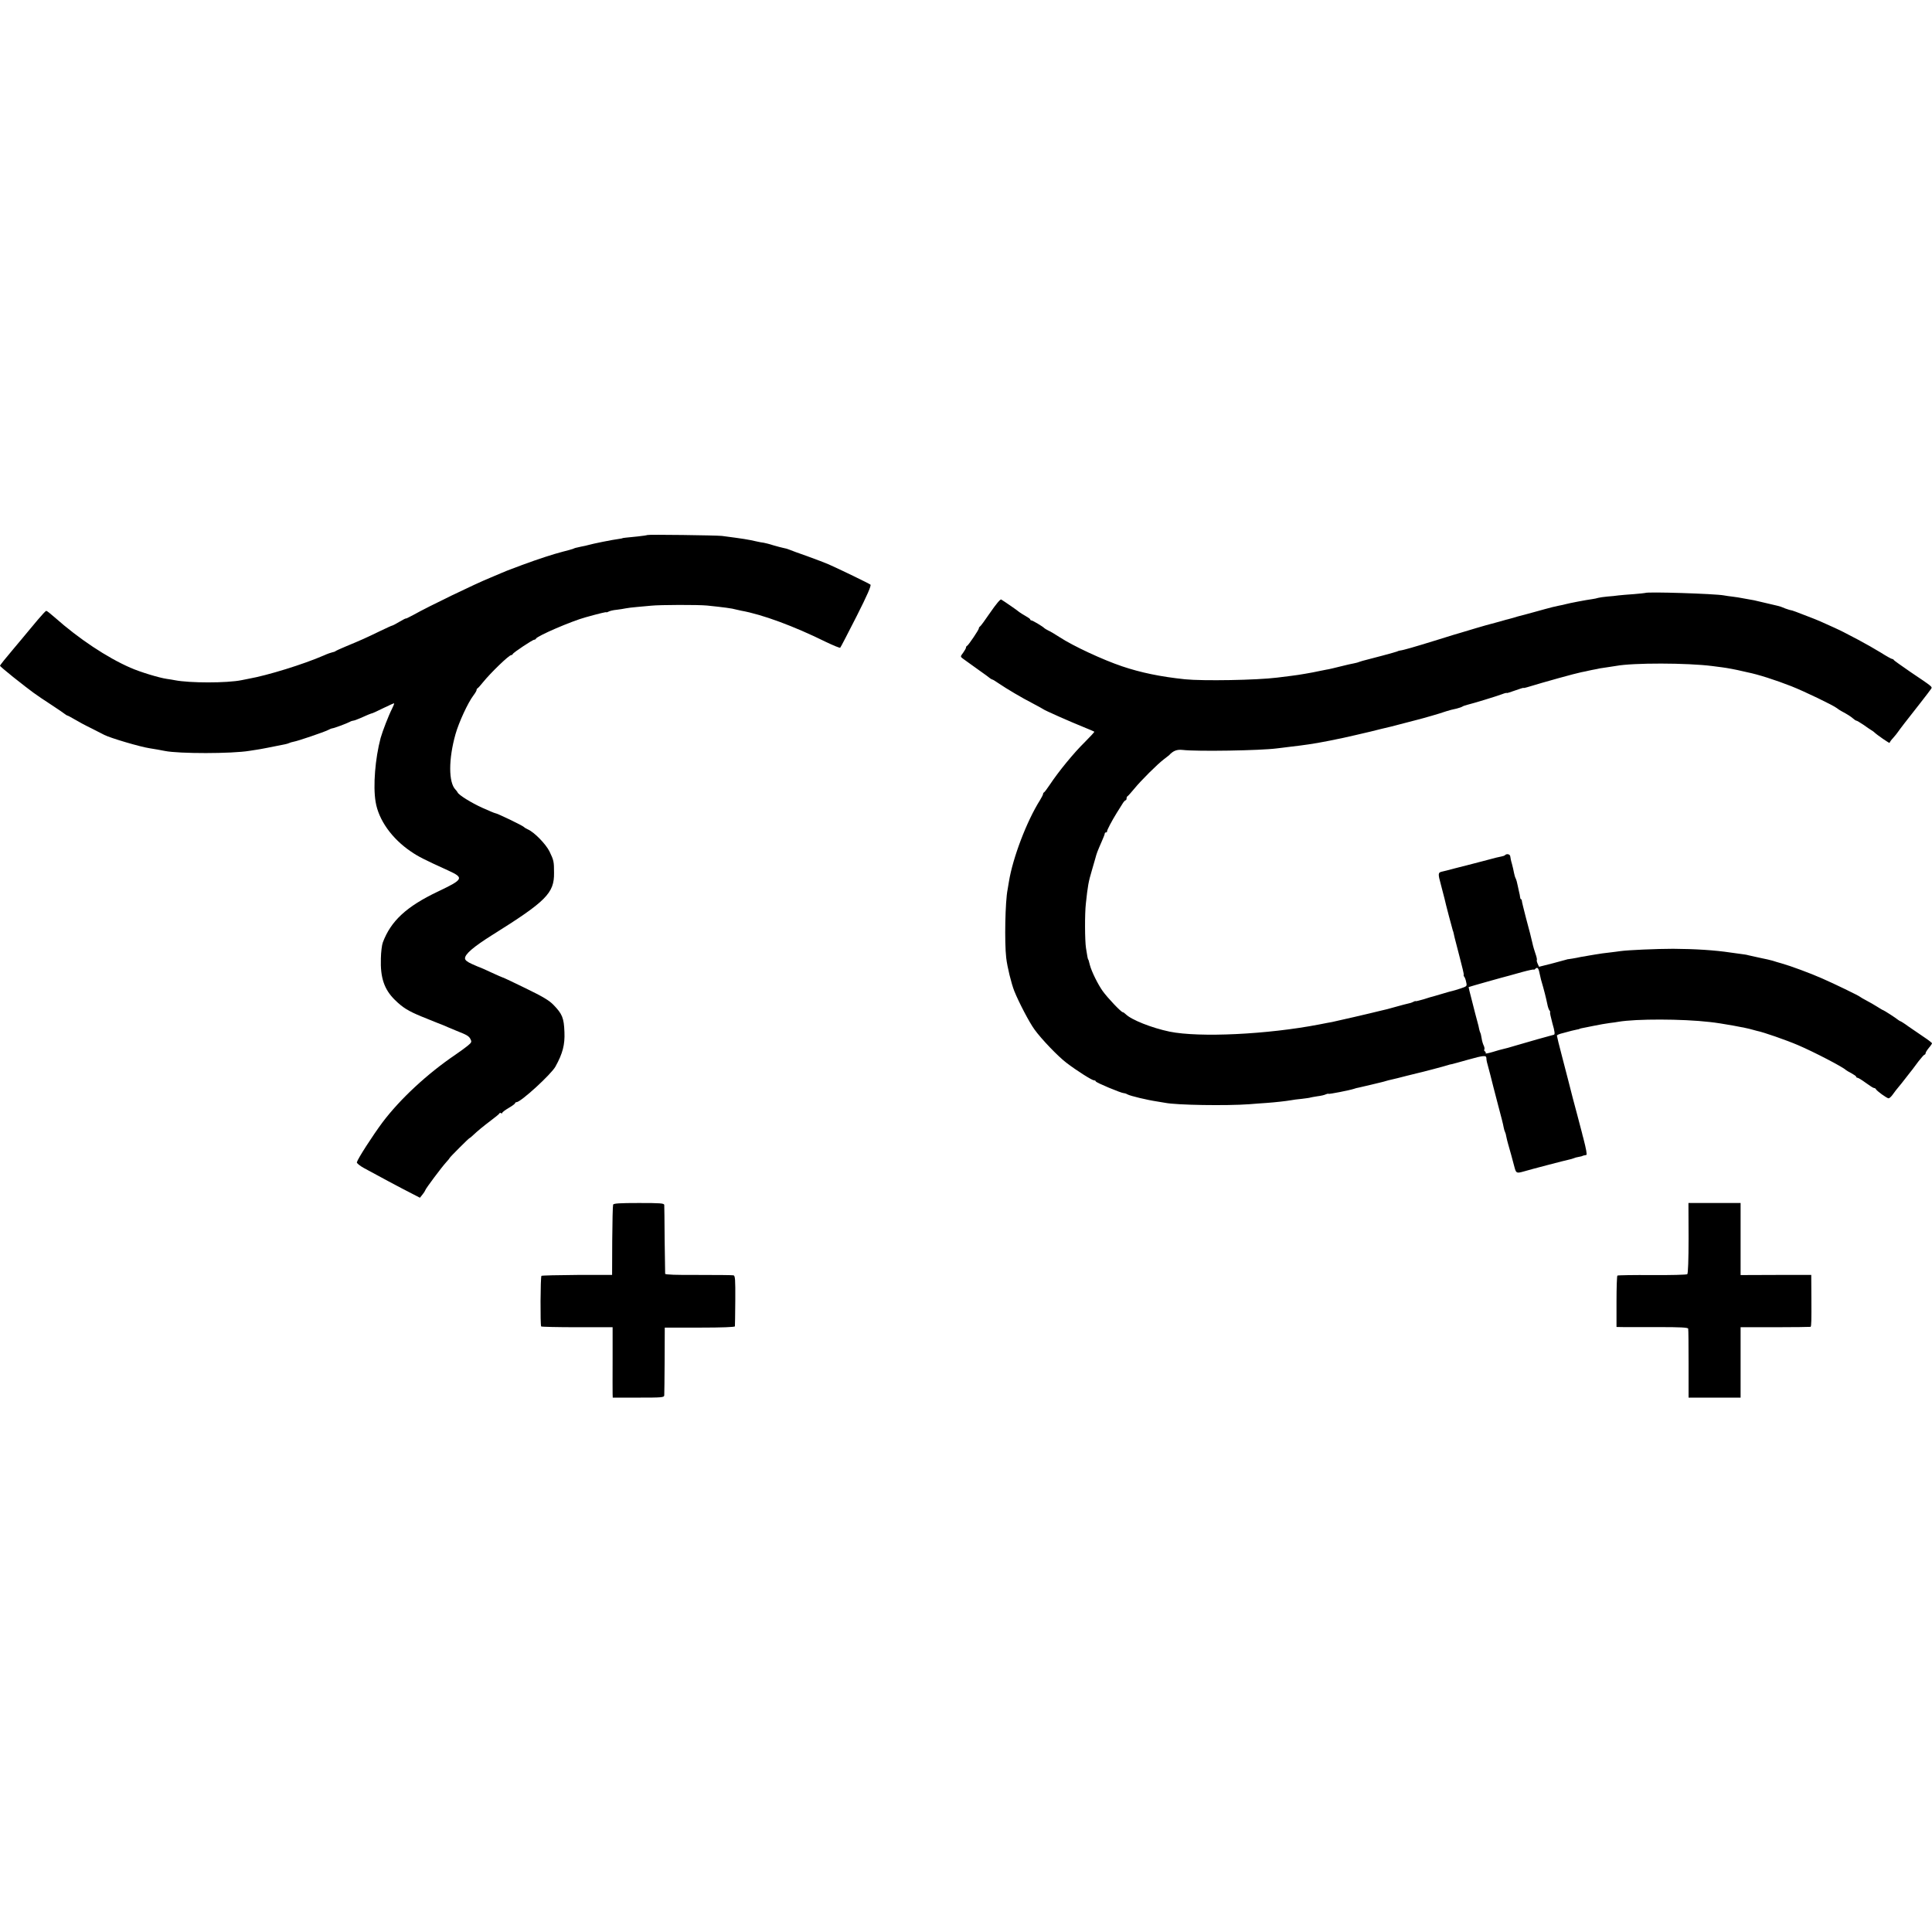
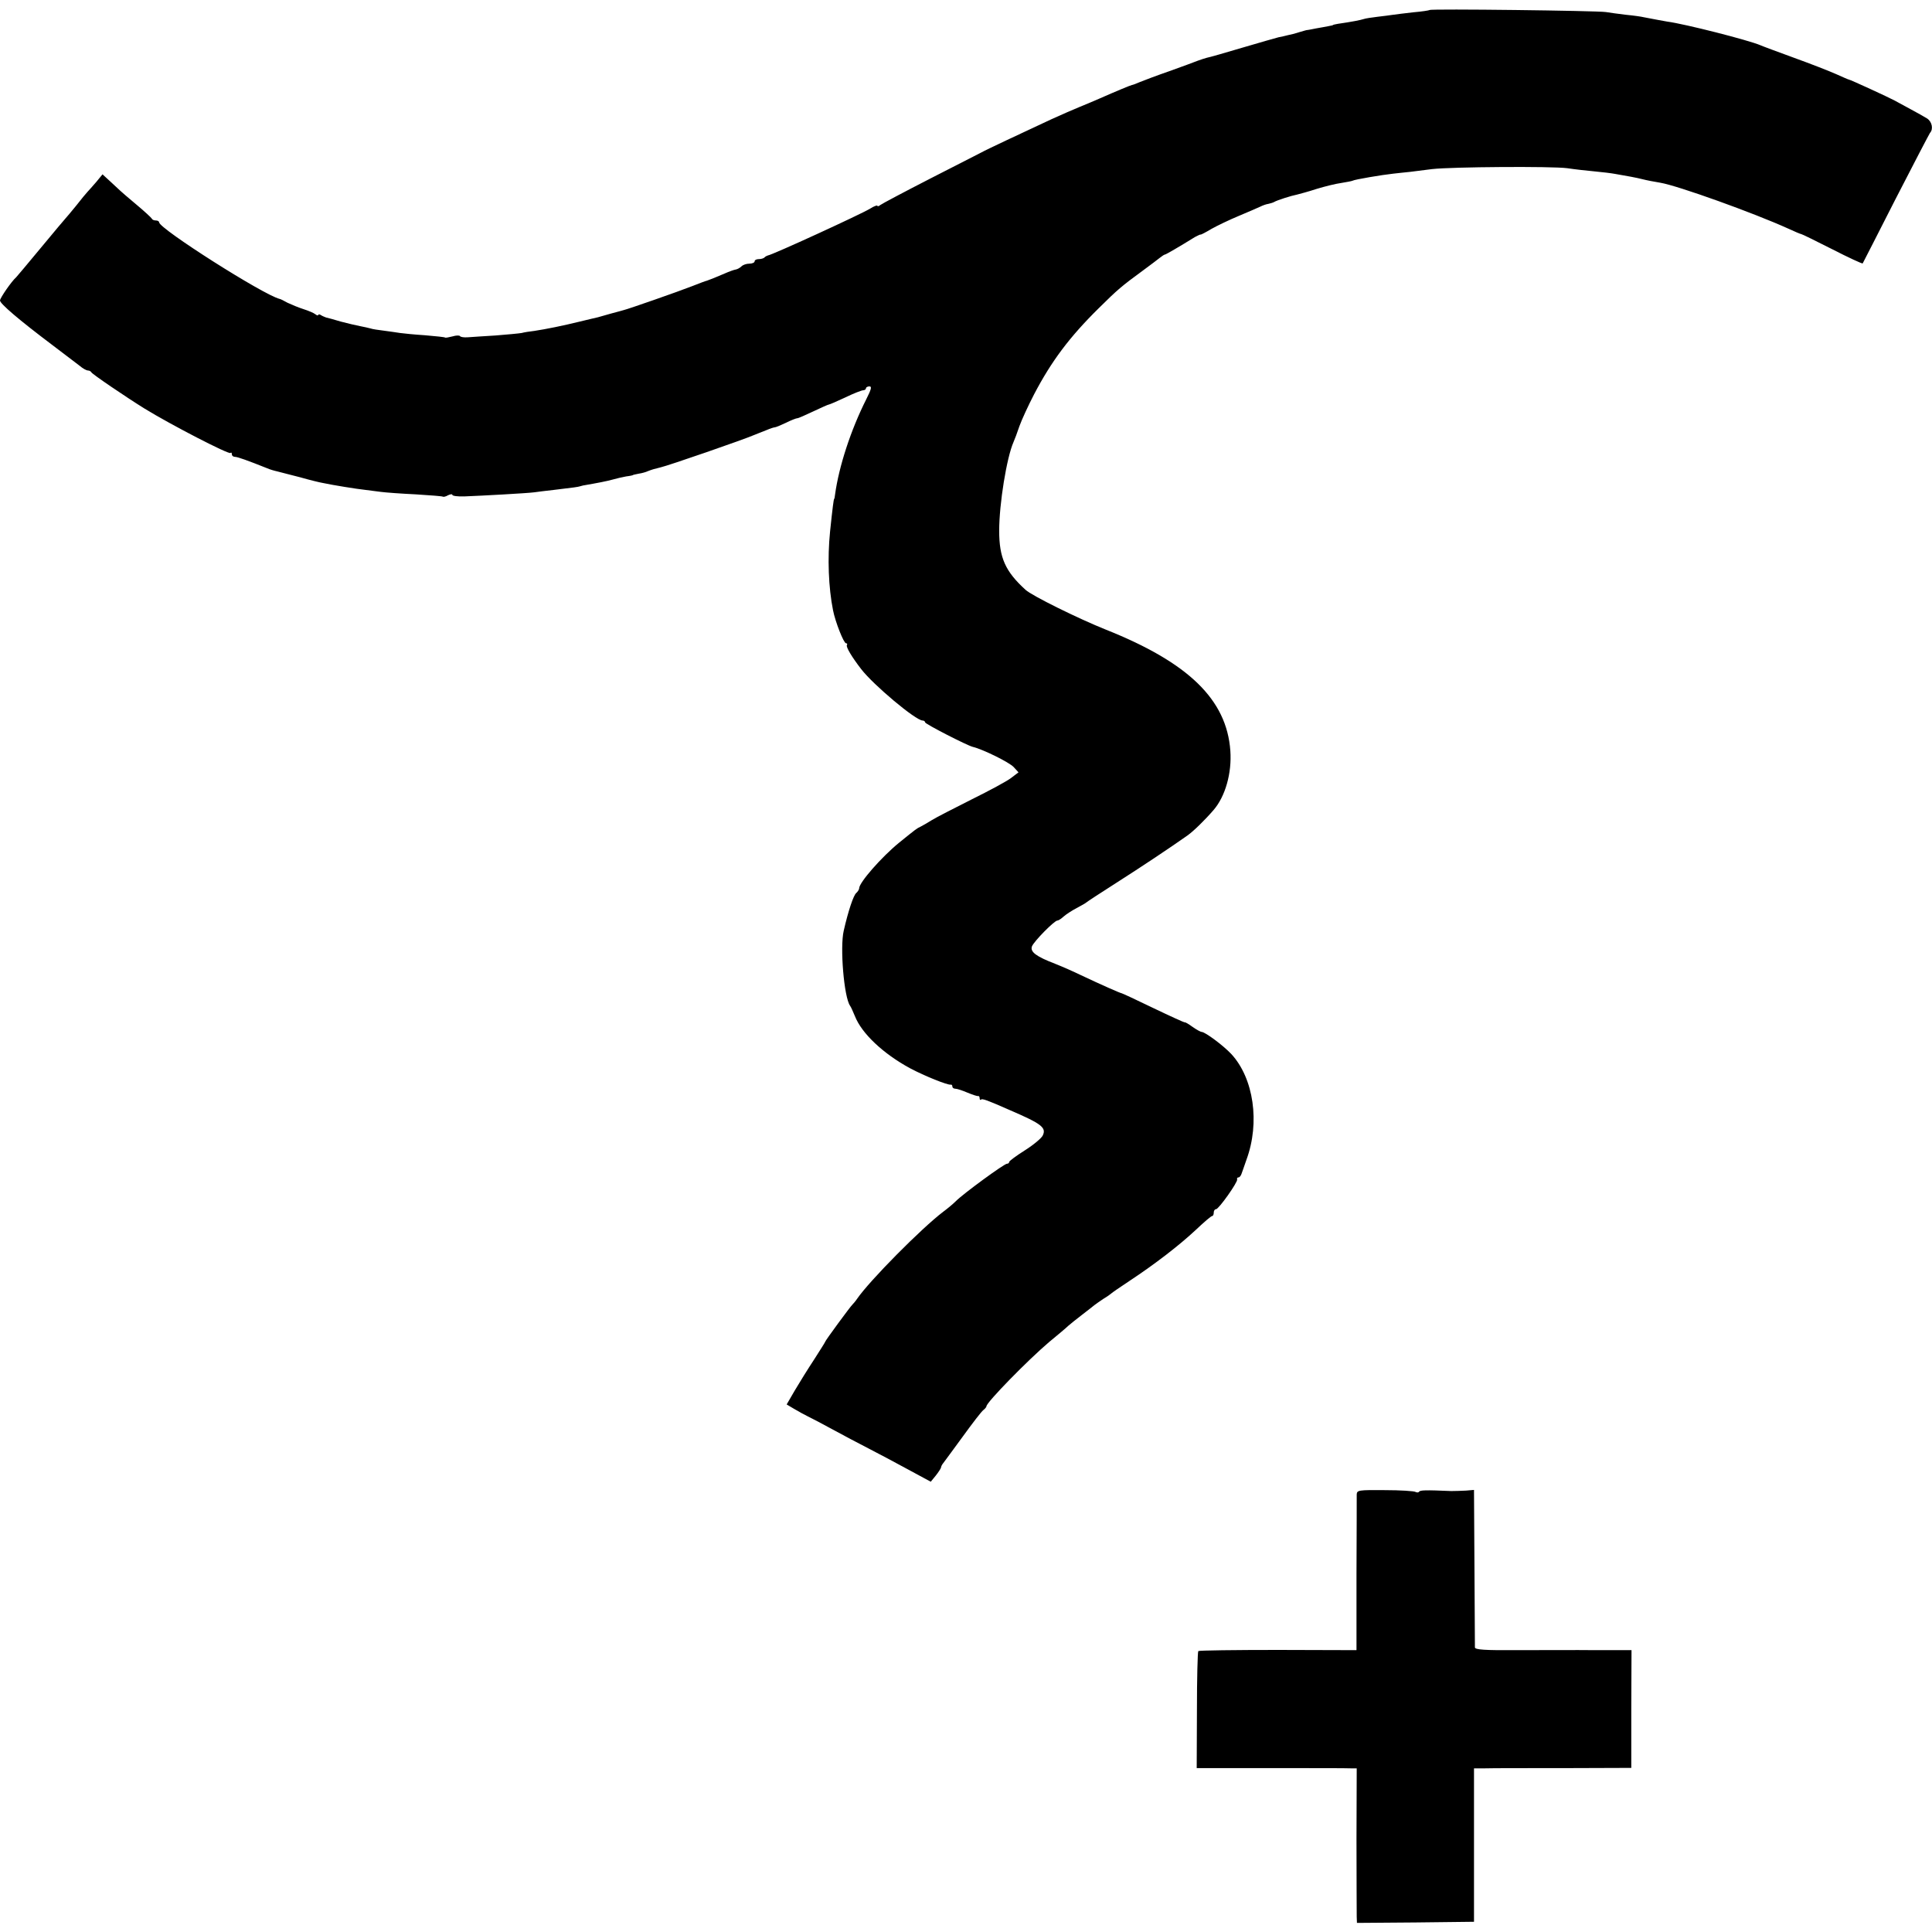
- <svg xmlns="http://www.w3.org/2000/svg" version="1.0" width="1504pt" height="1504pt" viewBox="0 0 1504 1504" preserveAspectRatio="xMidYMid meet">
-   <g transform="translate(0,1504) scale(0.1,-0.1)" fill="#000000" stroke="none">
-     <path d="M5039 10875 c-3 -2 -36 -7 -74 -11 -93 -9 -120 -12 -120 -14 0 -1 -11 -3 -25 -5 -48 -6 -204 -37 -245 -49 -5 -2 -28 -7 -50 -11 -50 -11 -47 -10 -65 -18 -8 -3 -44 -13 -80 -22 -70 -18 -188 -56 -315 -103 -123 -46 -138 -52 -160 -62 -11 -5 -49 -21 -85 -36 -121 -49 -485 -225 -602 -291 -32 -17 -58 -30 -58 -28 0 3 -23 -9 -50 -25 -28 -17 -54 -30 -57 -30 -4 0 -47 -20 -97 -44 -103 -50 -147 -70 -261 -117 -44 -18 -82 -36 -85 -39 -3 -3 -13 -6 -23 -8 -10 -2 -39 -12 -65 -24 -161 -70 -440 -156 -587 -182 -16 -3 -41 -8 -55 -11 -113 -23 -405 -23 -520 0 -14 3 -41 7 -61 10 -58 8 -207 53 -284 87 -183 80 -401 225 -588 391 -33 29 -62 52 -67 52 -4 0 -34 -32 -66 -70 -33 -39 -65 -77 -71 -85 -7 -8 -31 -37 -54 -65 -23 -27 -51 -61 -63 -75 -62 -73 -106 -128 -106 -133 0 -3 46 -42 102 -87 156 -123 165 -130 298 -217 52 -34 100 -67 107 -73 7 -5 14 -10 17 -10 3 0 28 -13 55 -29 28 -17 87 -49 133 -71 46 -23 91 -46 100 -51 46 -24 279 -93 353 -104 33 -5 96 -16 119 -21 109 -22 521 -22 658 1 13 2 39 6 58 9 30 4 119 22 219 42 14 3 28 7 33 10 5 3 20 7 34 10 35 6 233 74 266 90 15 8 30 14 33 14 8 -2 117 39 137 50 10 6 23 10 28 10 6 0 31 9 56 20 43 20 82 36 96 39 4 1 42 19 85 40 43 21 79 37 81 36 2 -2 -5 -20 -16 -42 -27 -53 -73 -172 -89 -228 -42 -158 -60 -373 -39 -497 23 -141 126 -286 275 -387 57 -39 100 -61 291 -148 124 -57 119 -68 -80 -163 -246 -117 -367 -229 -430 -397 -7 -18 -14 -74 -15 -124 -5 -150 26 -241 108 -322 62 -61 104 -87 208 -130 46 -18 93 -38 104 -42 11 -5 22 -9 25 -10 15 -5 68 -27 85 -35 11 -5 38 -16 60 -25 81 -32 94 -40 107 -63 11 -22 10 -27 -19 -51 -17 -14 -60 -46 -97 -71 -220 -149 -432 -346 -569 -528 -77 -104 -192 -282 -199 -310 -2 -7 24 -28 57 -46 82 -45 296 -160 372 -198 l62 -32 20 25 c11 13 20 28 21 32 0 10 129 182 164 220 14 15 26 30 26 32 0 5 150 155 155 155 2 0 15 10 28 23 35 33 76 67 142 117 33 25 62 48 63 53 2 4 8 5 13 1 5 -3 9 -1 9 3 0 5 23 22 50 38 28 16 50 33 50 37 0 4 5 8 11 8 33 0 270 217 303 277 57 103 74 171 70 268 -4 111 -17 142 -86 213 -33 34 -83 64 -215 128 -94 46 -174 84 -178 84 -3 0 -44 18 -91 40 -47 22 -88 40 -90 40 -2 0 -28 11 -59 25 -40 18 -55 31 -55 45 0 33 67 90 210 180 422 264 485 327 483 485 0 88 -2 98 -36 168 -29 57 -117 148 -167 170 -14 7 -27 14 -30 18 -10 12 -212 109 -226 109 -4 0 -47 18 -98 41 -85 38 -187 101 -194 121 -2 4 -9 14 -16 21 -55 56 -55 237 0 432 26 92 97 246 140 302 13 17 24 36 24 41 0 6 3 12 8 14 4 2 23 23 43 48 60 74 201 210 218 210 5 0 11 4 13 9 4 11 154 111 167 111 5 0 11 3 13 8 9 21 277 137 388 167 111 31 160 42 160 39 0 -3 8 0 18 5 9 5 37 12 62 14 25 3 56 8 70 11 14 3 54 8 90 11 36 3 85 8 110 10 66 7 365 8 435 1 126 -13 196 -22 225 -31 8 -2 26 -6 40 -9 163 -29 410 -120 659 -243 59 -28 109 -49 112 -45 4 4 61 114 127 244 85 168 116 240 108 247 -11 9 -242 121 -326 158 -25 11 -99 39 -165 63 -66 23 -129 46 -140 51 -11 5 -31 11 -45 13 -14 3 -50 12 -80 21 -30 10 -64 18 -75 20 -11 1 -33 5 -50 9 -80 18 -101 21 -275 44 -45 5 -576 12 -581 7z" />
-     <path d="M12807 10424 c-1 -1 -40 -5 -87 -9 -47 -3 -101 -8 -120 -10 -19 -3 -59 -7 -88 -9 -29 -3 -60 -7 -70 -10 -9 -3 -31 -8 -47 -10 -46 -6 -177 -31 -210 -40 -5 -2 -28 -7 -50 -11 -22 -5 -42 -10 -45 -10 -31 -8 -80 -21 -155 -42 -49 -14 -97 -26 -105 -28 -8 -2 -30 -8 -48 -14 -18 -5 -36 -10 -40 -11 -4 0 -30 -8 -58 -16 -28 -8 -60 -16 -70 -19 -11 -2 -66 -18 -124 -35 -58 -18 -112 -34 -120 -36 -8 -2 -89 -26 -180 -55 -184 -57 -268 -81 -290 -83 -9 -1 -20 -5 -25 -8 -8 -4 -205 -57 -270 -73 -5 -1 -17 -5 -25 -8 -8 -4 -26 -8 -40 -11 -14 -2 -61 -13 -105 -24 -44 -11 -93 -23 -110 -25 -16 -3 -41 -8 -55 -11 -28 -6 -72 -15 -110 -21 -14 -2 -38 -6 -55 -9 -27 -4 -65 -9 -163 -21 -161 -20 -576 -27 -717 -13 -191 20 -345 52 -490 101 -151 51 -381 158 -485 226 -49 31 -65 41 -90 53 -14 7 -27 15 -30 18 -12 13 -91 60 -100 60 -5 0 -10 3 -10 8 0 4 -17 16 -37 27 -20 11 -41 25 -48 30 -10 10 -119 85 -141 98 -7 4 -40 -36 -85 -101 -40 -59 -76 -108 -81 -110 -4 -2 -8 -8 -8 -14 0 -11 -81 -131 -92 -136 -5 -2 -8 -8 -8 -13 0 -6 -10 -23 -22 -40 -22 -29 -22 -31 -5 -44 9 -7 27 -20 40 -29 12 -9 54 -39 92 -66 39 -27 75 -54 82 -60 7 -5 15 -10 18 -10 4 0 25 -13 48 -29 66 -45 185 -115 267 -157 41 -22 77 -41 80 -44 7 -8 220 -102 315 -140 44 -18 82 -34 84 -36 2 -2 -32 -39 -75 -82 -85 -83 -204 -229 -269 -327 -22 -33 -43 -61 -47 -63 -5 -2 -8 -8 -8 -13 0 -5 -11 -27 -24 -48 -103 -163 -212 -449 -242 -635 -3 -21 -8 -48 -10 -60 -19 -91 -25 -413 -11 -532 8 -71 40 -201 63 -259 34 -85 116 -243 157 -299 53 -74 186 -213 252 -262 79 -60 196 -134 211 -134 8 0 14 -4 14 -8 0 -9 199 -92 219 -92 6 0 19 -4 29 -10 23 -12 151 -43 232 -55 20 -3 47 -8 60 -10 87 -18 477 -24 655 -11 39 3 99 8 135 10 69 5 149 14 190 21 14 3 52 8 85 11 33 4 63 8 66 10 3 1 28 6 55 10 27 3 56 10 65 15 9 4 18 6 21 4 4 -4 167 28 199 39 8 3 25 8 39 10 14 3 54 12 90 21 36 9 73 18 83 20 10 2 27 7 37 10 10 3 28 8 39 10 42 10 57 13 121 30 36 9 72 18 81 20 26 5 223 57 239 63 8 3 23 7 32 8 9 2 65 17 124 34 125 35 144 36 145 13 1 -20 0 -19 30 -128 11 -44 22 -87 24 -95 2 -8 20 -76 39 -150 20 -74 39 -148 41 -164 3 -16 8 -33 11 -38 3 -5 8 -21 10 -36 3 -15 9 -40 14 -57 12 -39 36 -129 50 -182 12 -46 17 -48 70 -33 53 16 333 89 355 93 11 2 27 7 35 10 8 4 26 9 40 11 14 3 26 5 28 7 2 2 18 6 31 8 7 1 -1 45 -24 134 -3 9 -7 25 -9 35 -2 9 -19 71 -36 137 -18 66 -34 127 -36 135 -17 69 -49 190 -83 322 -23 86 -41 161 -41 166 0 5 21 14 48 20 26 7 56 15 67 18 11 3 29 7 40 9 11 2 20 4 20 5 0 1 7 3 15 5 8 1 51 10 95 19 44 9 100 19 125 22 25 3 56 7 70 10 137 23 493 23 710 -2 87 -9 286 -45 330 -59 10 -3 27 -7 37 -10 48 -9 229 -72 320 -111 122 -52 353 -172 373 -194 3 -3 22 -14 43 -25 20 -11 37 -23 37 -27 0 -5 5 -8 10 -8 6 0 35 -18 65 -40 30 -22 58 -40 64 -40 5 0 11 -3 13 -7 6 -15 87 -73 100 -73 7 0 23 15 35 33 13 18 31 42 41 53 9 10 36 44 59 74 24 30 46 60 51 65 4 6 26 34 47 63 22 28 43 52 47 52 4 0 8 5 8 11 0 6 11 24 25 41 14 16 25 33 25 36 0 4 -28 26 -63 49 -34 23 -88 60 -120 82 -31 23 -60 41 -63 41 -2 0 -10 5 -17 10 -16 14 -111 75 -117 76 -3 0 -23 12 -45 26 -22 14 -60 36 -85 49 -25 13 -47 26 -50 29 -7 8 -203 103 -295 143 -90 40 -247 98 -315 117 -25 7 -56 16 -70 21 -14 4 -59 15 -101 23 -42 9 -83 18 -90 20 -8 3 -34 7 -59 10 -25 3 -61 8 -80 11 -119 18 -273 28 -445 29 -129 0 -353 -10 -410 -18 -16 -3 -55 -7 -85 -11 -30 -3 -82 -10 -115 -16 -33 -5 -69 -12 -80 -14 -11 -1 -38 -6 -60 -11 -22 -4 -49 -9 -60 -10 -11 -1 -20 -3 -20 -4 0 0 -48 -13 -107 -29 l-107 -27 -11 24 c-6 14 -9 27 -6 29 2 3 -2 24 -10 46 -8 23 -20 62 -25 87 -16 67 -15 65 -50 195 -17 66 -32 126 -32 133 0 6 -3 12 -7 12 -3 0 -6 8 -7 18 -1 9 -3 24 -6 32 -2 8 -7 33 -12 55 -4 22 -11 47 -15 55 -5 8 -11 29 -14 45 -3 17 -10 48 -16 70 -7 22 -12 48 -13 58 -1 17 -27 24 -41 10 -3 -4 -15 -8 -26 -10 -10 -1 -63 -14 -117 -29 -54 -14 -106 -28 -115 -30 -29 -7 -49 -12 -133 -34 -44 -12 -88 -23 -98 -25 -33 -7 -34 -15 -10 -102 13 -48 25 -97 28 -108 6 -31 64 -250 65 -250 1 0 3 -7 5 -15 2 -8 6 -26 9 -40 3 -14 21 -83 40 -155 19 -71 33 -131 31 -134 -3 -2 -1 -9 4 -15 5 -6 12 -25 15 -43 7 -30 6 -31 -44 -48 -28 -9 -56 -18 -63 -19 -7 -1 -39 -10 -72 -20 -33 -10 -67 -20 -75 -22 -8 -1 -43 -12 -77 -23 -35 -10 -63 -17 -63 -15 0 3 -8 0 -18 -5 -11 -6 -30 -12 -43 -14 -13 -3 -49 -12 -80 -21 -31 -9 -67 -19 -80 -22 -13 -3 -40 -10 -59 -14 -62 -16 -344 -81 -370 -86 -14 -2 -59 -11 -100 -19 -404 -78 -933 -103 -1165 -56 -139 29 -298 92 -342 136 -8 8 -18 15 -22 15 -13 0 -119 112 -157 165 -37 52 -85 149 -99 200 -5 17 -9 33 -10 38 -2 4 -3 8 -5 10 -2 3 -7 28 -16 87 -9 58 -10 267 -1 345 15 140 20 169 47 260 11 39 23 79 26 90 12 45 16 55 50 133 13 29 24 57 24 62 0 6 4 10 10 10 5 0 9 3 8 8 -2 7 37 82 75 143 12 19 31 50 42 67 10 18 23 32 27 32 4 0 8 6 8 14 0 8 3 16 8 18 4 2 27 28 52 58 52 64 180 191 230 229 19 14 37 28 40 31 33 36 62 47 107 42 111 -13 604 -5 733 12 14 2 54 6 90 11 36 4 76 9 90 11 14 2 43 6 65 9 71 9 257 46 365 72 58 13 112 26 120 28 8 2 44 11 80 20 36 8 72 17 80 19 8 2 53 14 100 26 47 12 92 24 100 26 38 9 197 55 210 61 8 3 20 7 25 8 6 1 13 3 18 5 8 3 9 3 57 14 19 5 40 12 45 16 6 4 24 10 40 14 42 10 223 65 268 82 20 8 37 12 37 9 0 -2 29 7 65 20 36 13 65 22 65 20 0 -2 12 0 28 5 134 41 376 108 422 117 14 3 30 6 35 7 6 2 28 6 50 11 22 4 49 9 60 12 11 2 38 6 60 9 22 3 51 8 65 10 133 25 555 24 750 -1 19 -3 54 -7 77 -10 39 -5 109 -18 158 -30 11 -3 29 -7 40 -9 80 -16 215 -59 340 -108 99 -39 326 -148 355 -171 8 -7 24 -17 35 -23 50 -27 70 -40 89 -56 11 -10 23 -18 27 -18 5 0 29 -15 55 -32 25 -18 53 -37 63 -43 9 -5 18 -12 21 -15 20 -20 120 -89 120 -83 0 5 12 22 28 39 15 17 32 38 37 46 12 18 65 87 173 224 43 55 82 106 86 113 9 15 9 15 -159 128 -71 49 -131 91 -133 96 -2 4 -7 7 -12 7 -5 0 -45 22 -89 50 -44 27 -123 72 -176 100 -52 27 -103 54 -113 59 -18 10 -122 58 -182 84 -19 8 -64 27 -100 40 -93 36 -104 40 -117 44 -7 1 -19 5 -25 6 -7 2 -21 7 -30 10 -10 4 -26 10 -35 14 -10 3 -23 7 -29 8 -16 4 -154 36 -179 42 -11 2 -31 6 -45 8 -14 2 -36 6 -50 9 -14 3 -45 8 -70 11 -25 3 -56 7 -70 10 -69 13 -601 30 -613 19z m-822 -2961 c5 -21 10 -42 11 -48 26 -89 38 -138 49 -190 4 -22 12 -46 18 -52 5 -7 7 -13 4 -13 -3 0 5 -38 18 -86 18 -62 21 -86 12 -89 -7 -2 -64 -18 -127 -35 -63 -18 -144 -41 -180 -52 -36 -11 -75 -22 -87 -24 -12 -2 -49 -13 -82 -23 -34 -10 -59 -15 -56 -11 3 5 1 11 -5 15 -6 4 -8 10 -5 15 3 5 1 18 -4 29 -6 11 -14 37 -17 58 -3 21 -8 41 -11 45 -2 5 -6 16 -8 26 -1 9 -8 37 -15 62 -7 25 -14 52 -16 60 -2 8 -15 58 -28 110 -14 52 -24 95 -23 96 2 2 289 83 316 89 9 2 55 15 104 29 48 13 87 21 87 18 0 -3 5 -1 12 6 16 16 25 7 33 -35z" />
-     <path d="M4773 5662 c-3 -7 -6 -133 -7 -280 l-1 -267 -272 0 c-150 -1 -275 -4 -278 -7 -8 -8 -10 -386 -2 -394 3 -3 129 -6 281 -6 l275 0 0 -247 c-1 -135 0 -258 0 -273 l1 -28 200 0 c183 0 200 1 201 18 1 9 2 132 3 272 l1 255 273 0 c174 0 272 4 273 10 1 6 2 96 3 202 1 164 -1 192 -14 195 -8 2 -131 3 -272 3 -177 -1 -258 2 -260 9 0 6 -2 126 -4 266 -1 140 -2 262 -3 270 -1 13 -30 15 -197 15 -151 0 -198 -3 -201 -13z" />
-     <path d="M13145 5402 c0 -171 -4 -277 -10 -281 -5 -5 -129 -8 -273 -7 -145 1 -267 -1 -271 -4 -4 -3 -7 -94 -7 -202 l0 -198 56 -1 c30 0 155 0 277 0 163 0 222 -3 225 -12 2 -7 3 -130 3 -274 l0 -263 202 0 203 0 0 274 0 274 271 0 c148 0 272 2 274 3 6 7 7 46 6 224 l-1 180 -275 0 -275 -1 0 281 0 280 -203 0 -203 0 1 -273z" />
+ <svg xmlns="http://www.w3.org/2000/svg" version="1.0" width="850pt" height="850pt" viewBox="0 0 850 850" preserveAspectRatio="xMidYMid meet">
+   <g transform="translate(0,850) scale(0.1,-0.1)" fill="#000000" stroke="none">
+     <path d="M6290 8456 c-3 -2 -35 -7 -71 -10 -36 -4 -76 -9 -90 -11 -13 -2 -44 -6 -70 -9 -25 -3 -52 -7 -60 -10 -12 -4 -51 -12 -114 -21 -11 -2 -20 -4 -20 -5 0 -1 -9 -3 -20 -5 -11 -2 -36 -7 -55 -10 -19 -4 -36 -7 -37 -7 -2 1 -17 -4 -35 -9 -18 -6 -42 -12 -53 -14 -11 -3 -29 -7 -40 -9 -11 -3 -83 -23 -160 -46 -77 -23 -147 -43 -155 -44 -8 -2 -26 -8 -40 -13 -14 -6 -70 -26 -125 -46 -55 -19 -113 -41 -130 -48 -16 -7 -32 -13 -35 -13 -6 -1 -71 -28 -139 -58 -24 -11 -64 -27 -90 -38 -25 -10 -82 -35 -126 -55 -131 -61 -289 -135 -306 -145 -8 -4 -110 -56 -225 -115 -115 -59 -215 -112 -221 -117 -7 -6 -13 -7 -13 -3 0 3 -15 -2 -32 -13 -39 -24 -431 -204 -450 -206 -3 -1 -10 -4 -14 -8 -4 -5 -16 -8 -26 -8 -10 0 -18 -4 -18 -10 0 -5 -10 -10 -23 -10 -13 0 -28 -5 -35 -12 -6 -6 -18 -13 -26 -14 -7 -1 -29 -9 -47 -17 -34 -15 -70 -29 -79 -32 -3 0 -32 -11 -65 -24 -61 -24 -282 -101 -300 -105 -5 -2 -30 -8 -55 -15 -25 -7 -52 -15 -60 -17 -8 -2 -44 -10 -80 -19 -73 -18 -147 -33 -200 -41 -19 -2 -44 -6 -55 -9 -11 -2 -63 -7 -115 -11 -52 -3 -108 -7 -123 -8 -16 -1 -30 1 -33 5 -2 4 -17 4 -33 -1 -16 -4 -31 -7 -33 -5 -2 2 -41 6 -88 10 -47 3 -96 8 -110 10 -14 2 -45 7 -70 10 -25 3 -52 7 -60 10 -8 2 -28 7 -45 10 -16 3 -55 12 -85 20 -30 9 -59 17 -65 18 -5 2 -16 6 -22 10 -7 5 -13 5 -13 1 0 -3 -6 -2 -12 3 -7 6 -31 16 -53 23 -22 7 -53 20 -70 28 -16 9 -32 17 -35 17 -72 18 -530 309 -530 337 0 4 -6 8 -14 8 -8 0 -16 3 -18 8 -2 4 -32 32 -68 62 -36 30 -67 57 -70 60 -3 3 -22 20 -42 39 l-37 34 -27 -33 c-15 -18 -33 -37 -39 -44 -6 -6 -28 -33 -50 -61 -22 -27 -43 -52 -46 -55 -3 -3 -52 -61 -109 -130 -57 -69 -106 -127 -109 -130 -19 -16 -71 -91 -71 -102 0 -14 83 -85 229 -195 53 -40 107 -81 121 -92 14 -12 30 -21 37 -21 6 0 13 -4 15 -8 2 -7 154 -110 233 -159 117 -72 371 -203 379 -196 3 4 6 1 6 -5 0 -7 6 -12 14 -12 11 0 56 -16 141 -50 11 -5 31 -11 45 -14 14 -4 59 -15 101 -26 42 -12 87 -23 100 -25 41 -9 153 -27 184 -30 17 -2 48 -6 70 -9 22 -3 92 -8 155 -11 63 -4 116 -8 118 -10 3 -2 13 0 23 6 11 5 19 6 19 2 0 -5 24 -8 53 -7 78 3 278 14 307 18 14 2 54 7 90 11 86 10 104 13 110 15 3 1 10 3 15 4 64 11 105 19 130 26 17 5 44 11 60 14 17 2 30 5 30 6 0 1 11 3 25 6 14 2 32 7 40 11 18 7 28 10 57 17 32 7 365 122 413 143 8 3 17 7 20 8 3 1 18 7 33 13 16 7 32 12 36 12 4 0 26 9 49 20 22 11 45 20 50 20 5 0 36 14 70 30 34 16 65 30 68 30 3 0 36 14 72 31 37 18 73 32 80 32 6 0 12 4 12 9 0 4 7 8 15 8 12 0 8 -13 -14 -57 -68 -135 -120 -295 -137 -418 -1 -11 -3 -20 -4 -20 -2 0 -7 -37 -18 -143 -12 -118 -7 -247 13 -347 10 -51 47 -145 57 -145 5 0 7 -4 4 -8 -5 -8 22 -53 63 -106 54 -70 240 -226 270 -226 6 0 11 -4 11 -8 0 -7 185 -102 210 -108 43 -10 161 -68 180 -89 l21 -23 -33 -25 c-18 -14 -96 -56 -173 -94 -77 -39 -156 -79 -175 -91 -19 -12 -42 -25 -50 -29 -17 -8 -17 -8 -95 -71 -78 -64 -175 -175 -175 -200 0 -5 -6 -15 -13 -21 -12 -10 -35 -78 -55 -166 -17 -72 1 -292 28 -330 4 -5 13 -26 21 -45 30 -77 125 -166 243 -230 64 -34 166 -75 179 -72 4 1 7 -3 7 -8 0 -6 6 -10 14 -10 7 0 31 -8 52 -17 22 -9 42 -16 47 -15 4 1 7 -3 7 -10 0 -6 3 -9 6 -6 5 6 27 -2 129 -47 137 -59 159 -76 143 -110 -5 -12 -41 -42 -79 -66 -38 -24 -69 -47 -69 -51 0 -5 -5 -8 -10 -8 -12 0 -194 -133 -225 -165 -11 -11 -36 -32 -55 -46 -95 -72 -324 -303 -379 -383 -8 -12 -18 -23 -21 -26 -8 -7 -120 -159 -120 -164 0 -2 -22 -36 -48 -77 -27 -41 -65 -102 -85 -136 l-36 -62 32 -19 c18 -11 46 -26 62 -34 17 -8 66 -34 110 -58 44 -24 114 -61 155 -82 41 -21 120 -63 175 -93 l100 -54 22 27 c12 15 22 31 23 35 0 4 4 13 10 20 5 7 44 59 86 117 42 58 82 110 90 116 8 6 14 14 14 17 0 17 182 203 275 282 39 32 77 64 85 72 8 7 35 29 60 48 25 19 50 39 55 43 6 5 24 17 40 28 17 10 32 21 35 24 3 3 39 28 80 55 112 74 217 155 290 223 36 34 68 62 73 62 4 0 7 7 7 15 0 8 4 15 10 15 12 0 96 119 93 131 -2 5 1 9 6 9 5 0 11 8 14 18 3 9 13 36 21 60 60 163 32 358 -67 465 -36 38 -114 96 -130 97 -5 0 -23 10 -40 22 -18 13 -33 22 -35 20 -1 -1 -63 27 -138 63 -74 36 -137 65 -139 65 -5 0 -89 37 -180 80 -33 16 -83 38 -111 49 -86 33 -112 53 -104 77 9 23 99 114 112 114 5 0 17 8 28 18 10 9 36 26 57 37 21 11 40 22 43 25 3 3 61 41 130 85 113 72 236 154 314 209 27 19 78 69 115 112 52 60 81 163 74 261 -16 225 -184 388 -548 533 -120 48 -325 149 -353 175 -89 81 -116 141 -116 260 0 119 33 322 63 390 5 11 17 43 26 70 10 28 39 91 65 141 76 145 155 251 285 379 82 81 98 95 195 166 30 22 63 47 73 55 9 7 19 14 22 14 4 0 61 33 132 77 13 7 24 12 25 11 2 -1 23 10 48 25 25 14 79 40 120 57 41 17 84 36 95 41 12 6 27 11 35 12 8 2 20 5 25 8 13 8 76 28 102 33 11 3 50 13 86 25 36 11 85 23 108 26 24 4 46 8 50 10 7 5 131 26 179 31 19 2 53 6 75 8 22 3 65 8 95 12 86 10 528 13 595 4 33 -5 87 -11 120 -14 33 -3 74 -8 90 -11 54 -9 100 -18 115 -22 28 -7 55 -12 85 -17 77 -13 411 -133 563 -202 28 -13 54 -24 57 -24 3 0 64 -30 135 -66 72 -37 133 -65 135 -63 1 2 67 130 145 284 79 154 147 284 151 290 16 17 9 50 -13 64 -13 8 -45 26 -73 41 -27 15 -59 32 -70 38 -24 13 -195 92 -201 92 -2 0 -27 11 -56 24 -29 13 -111 45 -183 71 -71 26 -139 51 -150 56 -51 22 -333 94 -410 104 -19 3 -54 10 -102 19 -12 3 -48 8 -80 11 -32 4 -71 9 -88 12 -39 6 -769 15 -775 9z" />
+     <path d="M5969 1925 c0 -11 0 -170 -1 -352 l0 -333 -345 1 c-189 0 -347 -2 -351 -5 -3 -4 -6 -121 -6 -261 l-1 -254 325 0 c179 0 337 0 352 -1 l27 0 -1 -312 c0 -172 1 -325 1 -341 l1 -27 258 2 257 3 0 338 0 337 50 0 c28 1 183 1 346 1 l296 1 0 259 1 259 -157 0 c-86 1 -240 0 -343 0 -147 -1 -188 2 -189 12 0 7 -1 166 -2 353 l-2 340 -35 -3 c-19 -1 -48 -2 -65 -2 -115 5 -137 4 -142 -3 -2 -4 -9 -4 -15 -1 -6 4 -67 8 -135 8 -116 1 -123 0 -124 -19z" />
  </g>
</svg>
